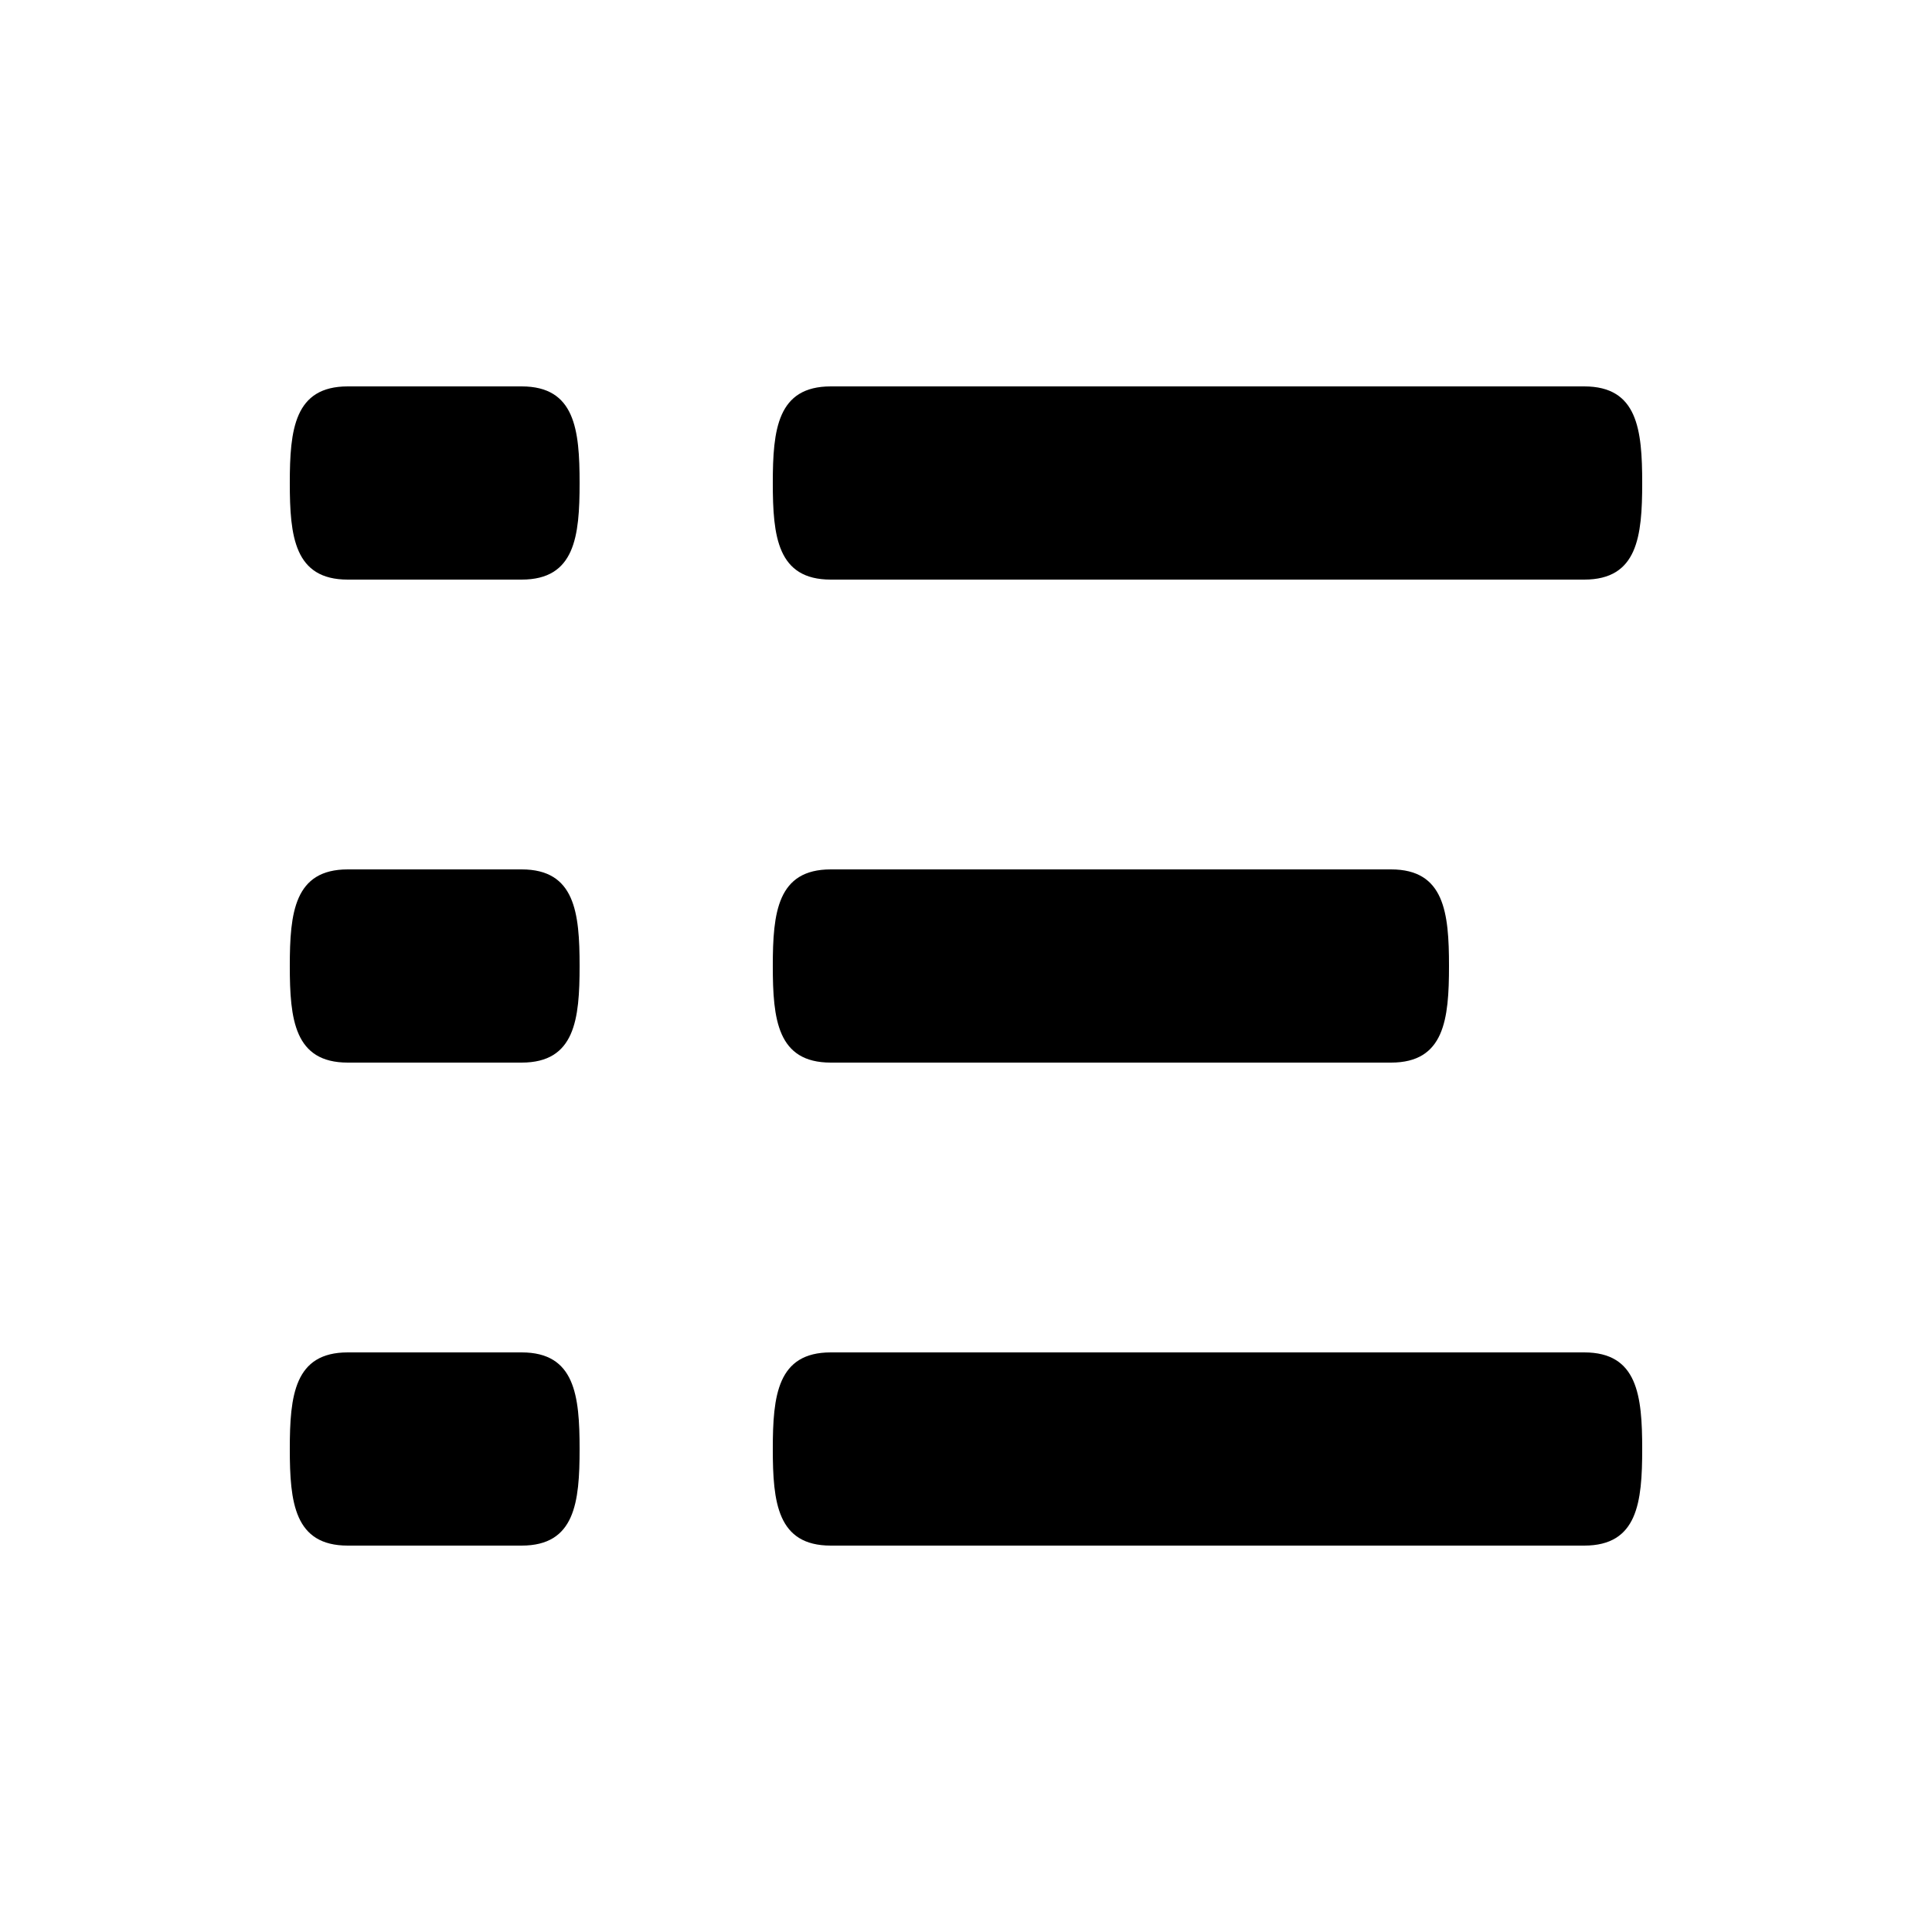
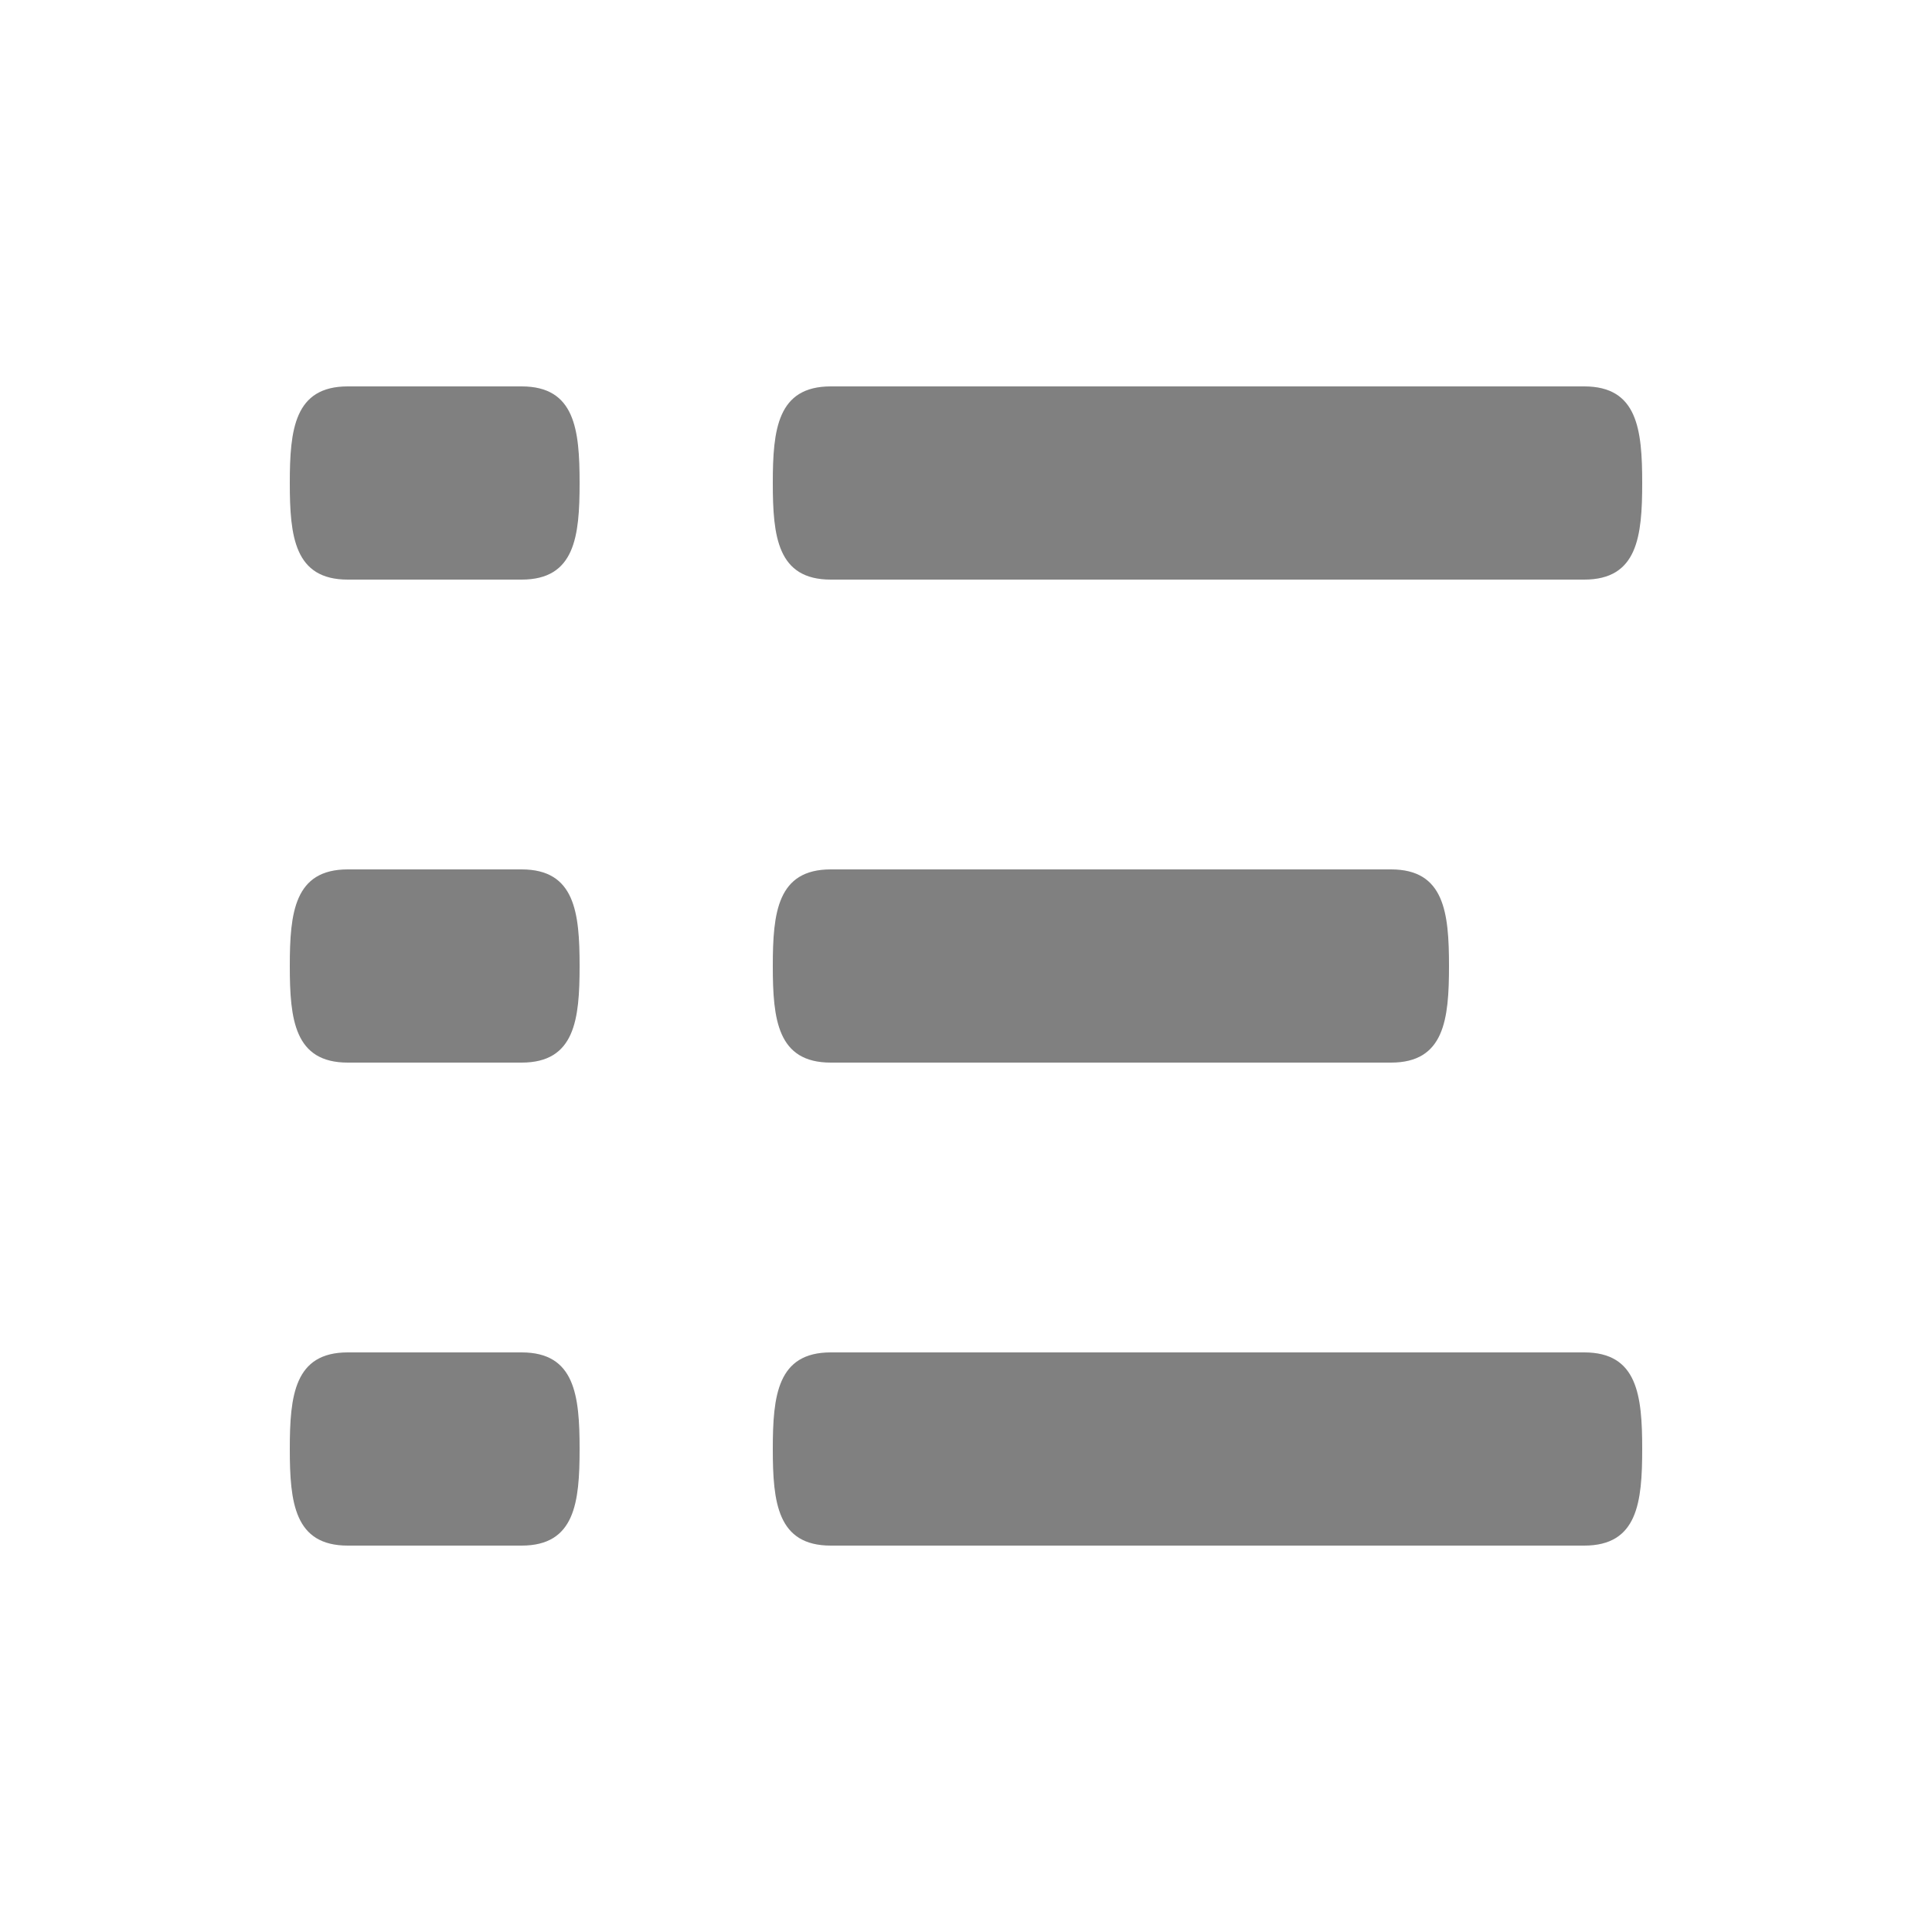
<svg xmlns="http://www.w3.org/2000/svg" width="18" height="18" viewBox="0 0 18 18" fill="none">
-   <path d="M12.96 8.1H7.74C7.243 8.1 7.2 8.502 7.2 9C7.2 9.498 7.243 9.9 7.74 9.9H12.96C13.457 9.9 13.5 9.498 13.5 9C13.5 8.502 13.457 8.1 12.96 8.1V8.1ZM14.76 12.6H7.74C7.243 12.6 7.2 13.002 7.2 13.5C7.2 13.998 7.243 14.4 7.74 14.4H14.76C15.257 14.4 15.3 13.998 15.3 13.5C15.3 13.002 15.257 12.6 14.76 12.6ZM7.74 5.4H14.76C15.257 5.4 15.3 4.998 15.3 4.5C15.3 4.002 15.257 3.6 14.76 3.6H7.74C7.243 3.6 7.2 4.002 7.2 4.5C7.2 4.998 7.243 5.4 7.74 5.4ZM4.86 8.1H3.24C2.743 8.1 2.7 8.502 2.7 9C2.7 9.498 2.743 9.9 3.24 9.9H4.86C5.357 9.9 5.4 9.498 5.4 9C5.4 8.502 5.357 8.1 4.86 8.1ZM4.86 12.6H3.24C2.743 12.6 2.7 13.002 2.7 13.5C2.7 13.998 2.743 14.4 3.24 14.4H4.86C5.357 14.4 5.4 13.998 5.4 13.5C5.4 13.002 5.357 12.6 4.86 12.6ZM4.86 3.6H3.24C2.743 3.6 2.7 4.002 2.7 4.5C2.7 4.998 2.743 5.4 3.24 5.4H4.86C5.357 5.4 5.4 4.998 5.4 4.5C5.4 4.002 5.357 3.6 4.86 3.6Z" fill="black" />
+   <path d="M12.96 8.1H7.74C7.243 8.1 7.2 8.502 7.2 9C7.2 9.498 7.243 9.9 7.74 9.9H12.96C13.457 9.9 13.5 9.498 13.5 9C13.5 8.502 13.457 8.1 12.96 8.1V8.1ZM14.76 12.6H7.74C7.243 12.6 7.2 13.002 7.2 13.5C7.2 13.998 7.243 14.4 7.74 14.4H14.76C15.257 14.4 15.3 13.998 15.3 13.5C15.3 13.002 15.257 12.6 14.76 12.6ZM7.74 5.4H14.76C15.257 5.4 15.3 4.998 15.3 4.5C15.3 4.002 15.257 3.6 14.76 3.6H7.74C7.243 3.6 7.2 4.002 7.2 4.5C7.2 4.998 7.243 5.4 7.74 5.4ZM4.86 8.1H3.24C2.743 8.1 2.7 8.502 2.7 9C2.7 9.498 2.743 9.9 3.24 9.9H4.86C5.357 9.9 5.4 9.498 5.4 9C5.4 8.502 5.357 8.1 4.86 8.1ZM4.86 12.6H3.24C2.743 12.6 2.7 13.002 2.7 13.5C2.7 13.998 2.743 14.4 3.24 14.4H4.86C5.357 14.4 5.4 13.998 5.4 13.5C5.4 13.002 5.357 12.6 4.86 12.6ZM4.86 3.6H3.24C2.743 3.6 2.7 4.002 2.7 4.5C2.7 4.998 2.743 5.4 3.24 5.4H4.86C5.357 5.4 5.4 4.998 5.4 4.5C5.4 4.002 5.357 3.6 4.86 3.6Z" fill="grey" />
</svg>
